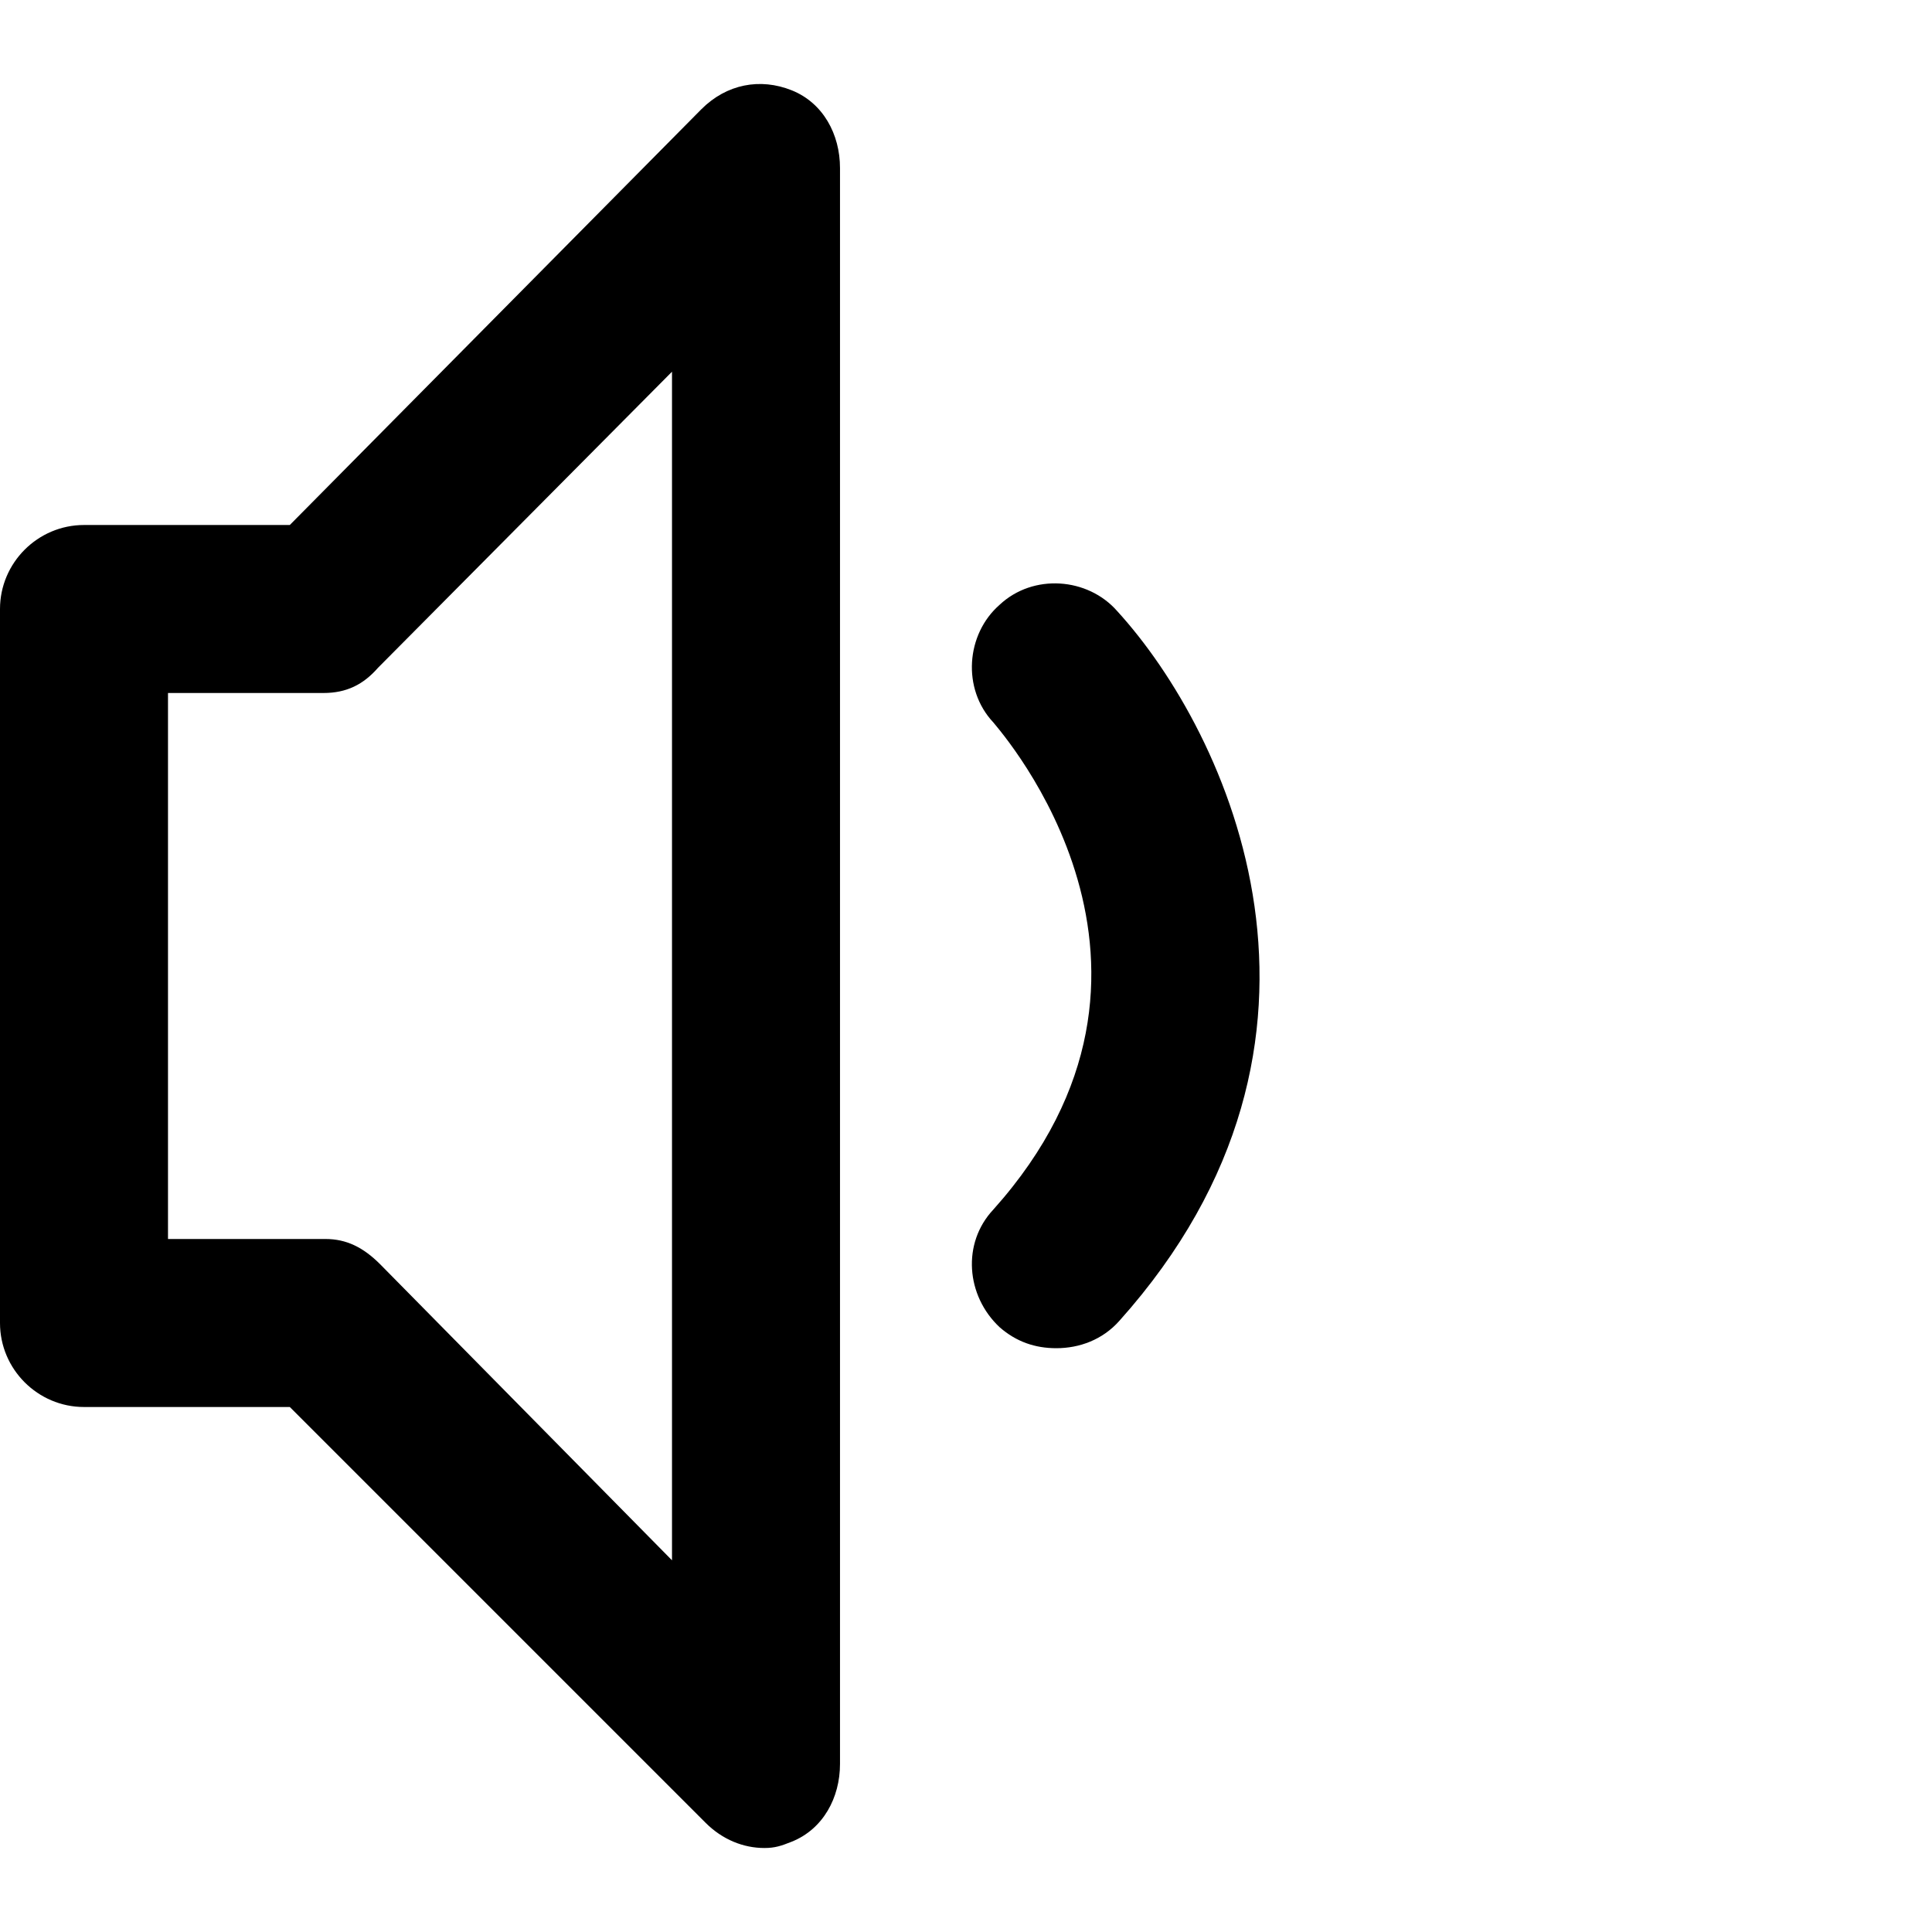
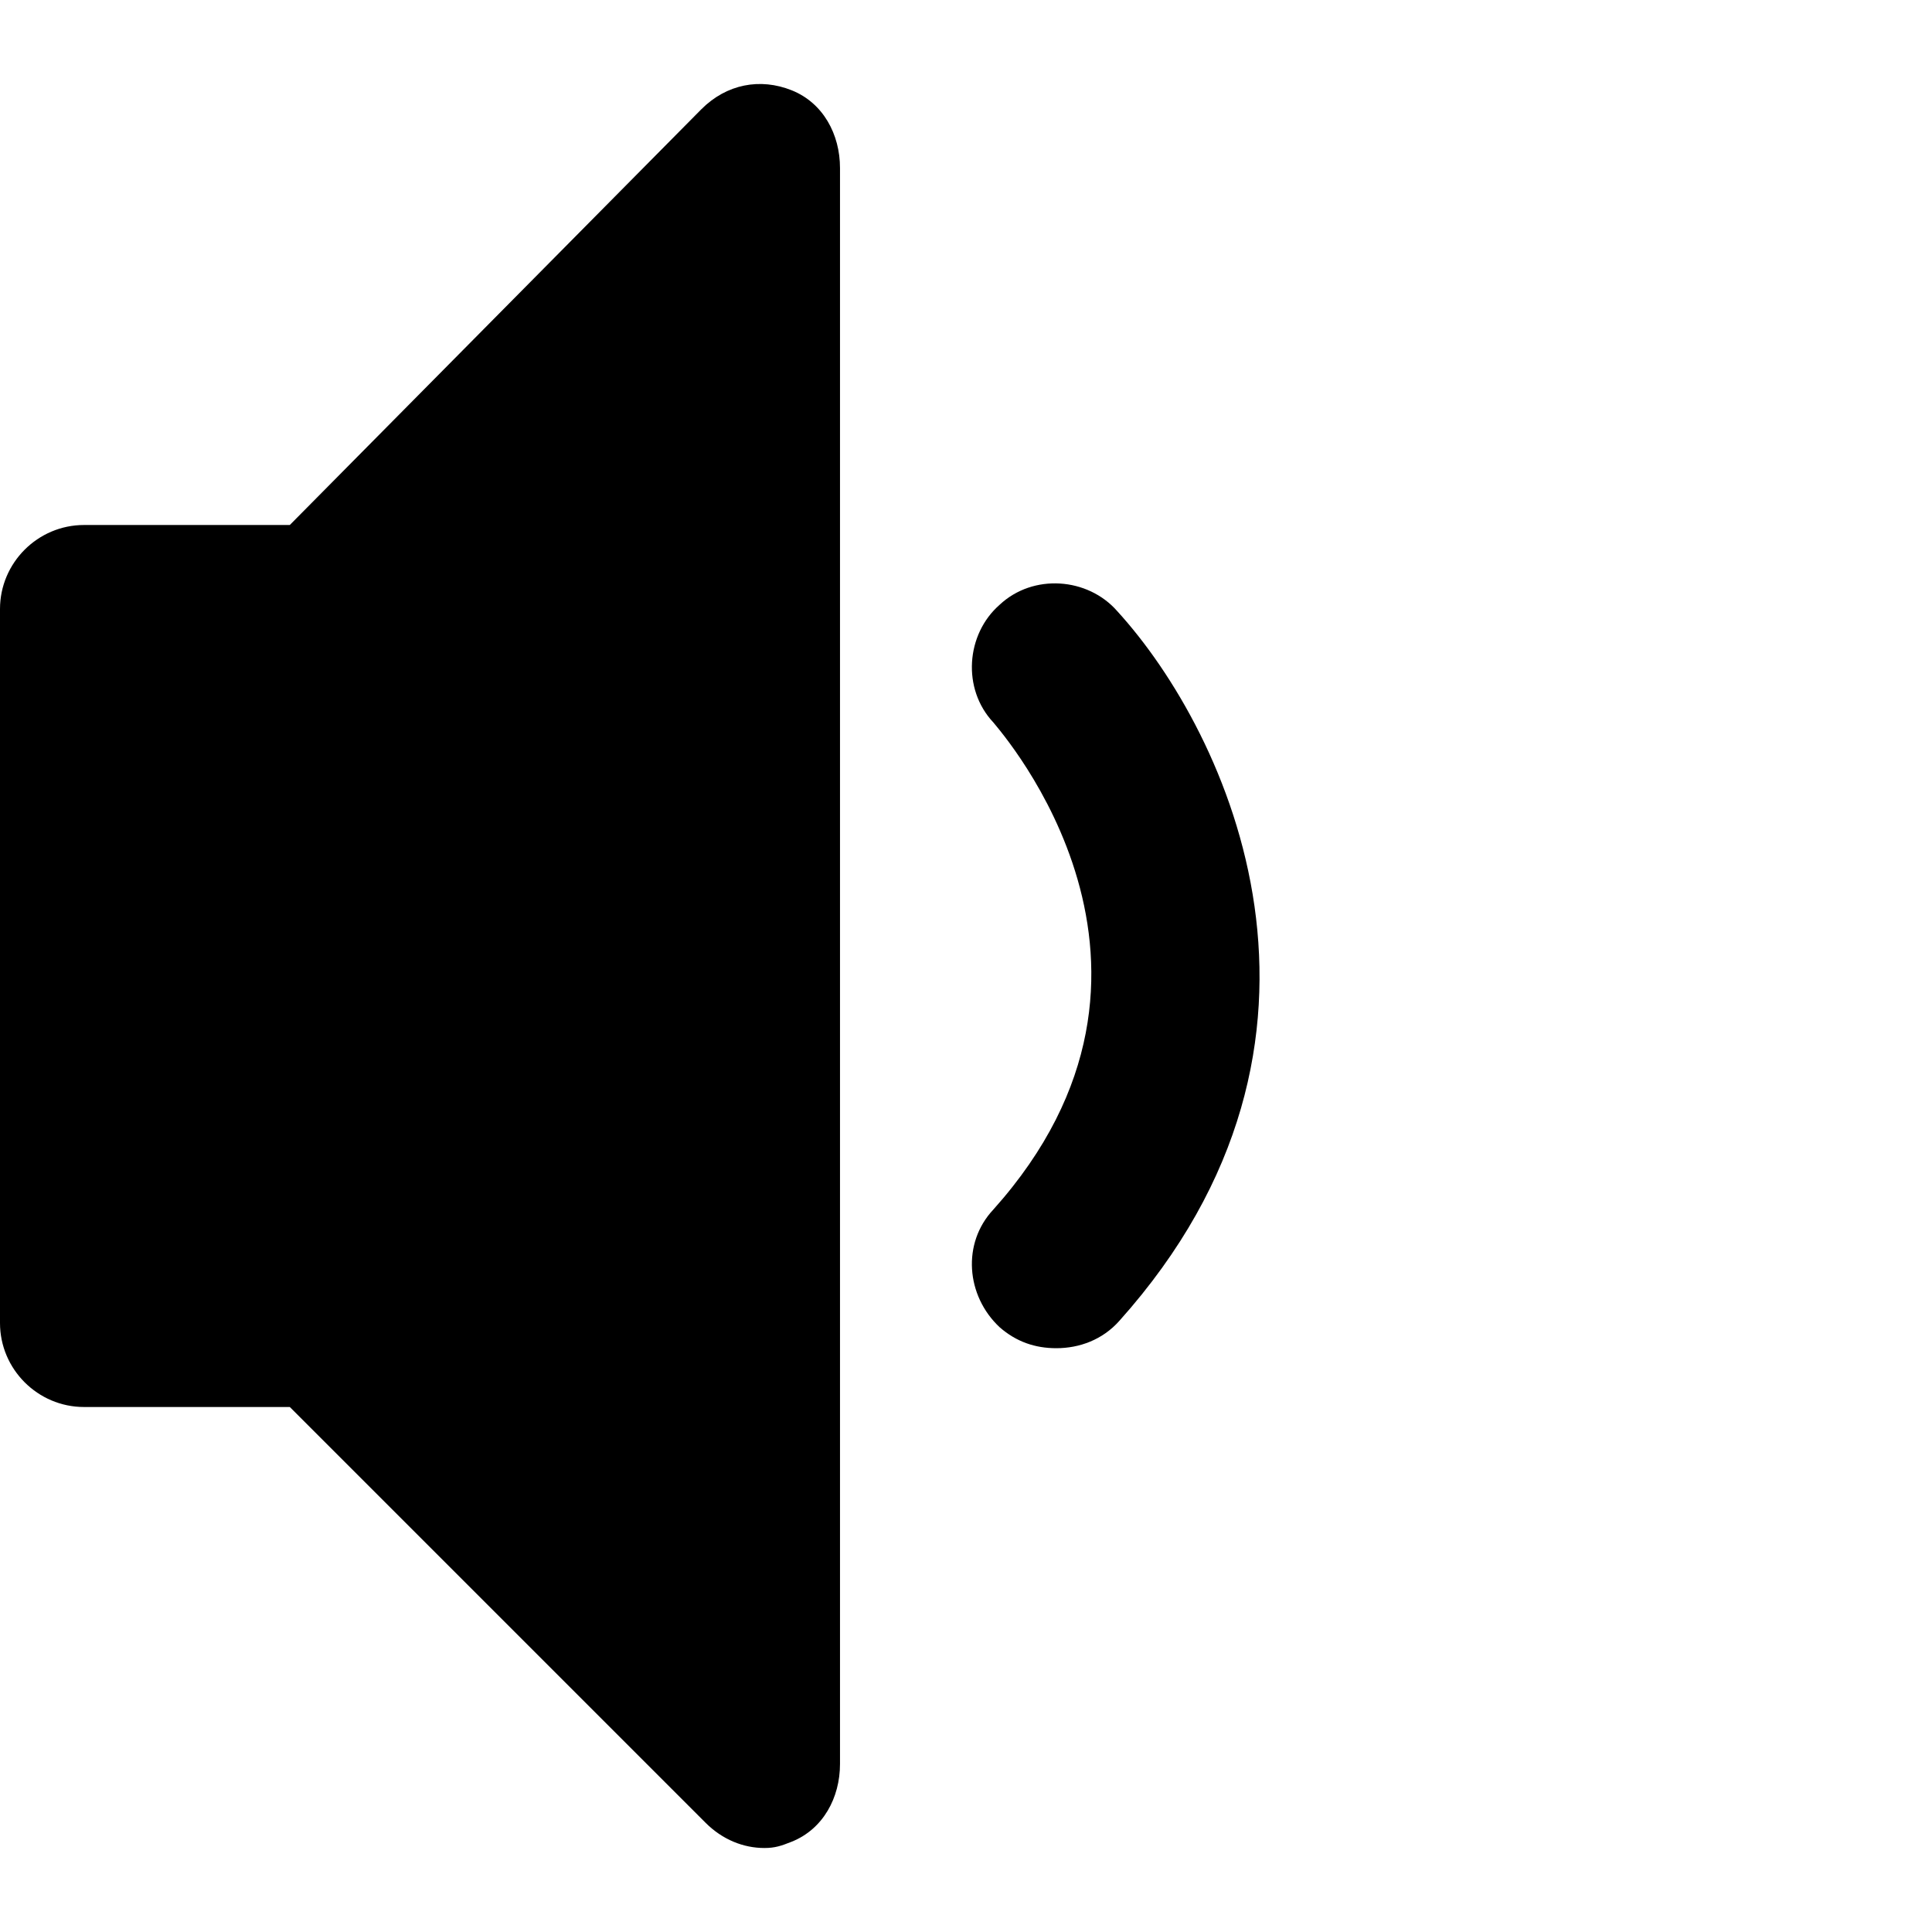
<svg xmlns="http://www.w3.org/2000/svg" class="svg-icon" style="width: 1em;height: 1em;vertical-align: middle;fill: currentColor;overflow: hidden;" viewBox="0 0 1024 1024" version="1.1" id="svg1">
  <defs id="defs1" />
-   <path d="M 419.617,47.861 C 402.922,41.183 385.113,44.522 371.757,57.878 L 153.6,278.261 H 44.522 C 20.035,278.261 0,298.296 0,322.783 v 378.435 c 0,24.487 20.035,44.522 44.522,44.522 H 153.6 l 220.383,220.383 c 8.904,8.904 20.035,13.357 31.165,13.357 5.565,0 8.904,-1.113 14.47,-3.339 16.696,-6.678 25.6,-23.374 25.6,-41.183 V 89.043 c 0,-17.809 -8.904,-34.504 -25.6,-41.183 z M 356.174,826.991 201.461,670.052 c -8.904,-8.904 -17.809,-13.357 -28.939,-13.357 H 89.043 v -289.391 h 82.365 c 12.243,0 21.148,-4.452 28.939,-13.357 L 356.174,197.009 Z M 593.252,700.104 c -8.904,10.017 -21.148,14.47 -33.391,14.47 -11.13,0 -21.148,-3.339 -30.052,-11.13 C 512,686.748 509.774,658.922 526.47,641.113 c 114.643,-128 4.452,-252.661 0,-258.226 -16.696,-17.809 -14.47,-46.748 3.339,-62.33 17.809,-16.696 46.748,-14.47 62.33,3.339 58.991,64.557 134.678,227.061 1.113,376.209 z" id="path1" />
+   <path d="m 593.252,700.104 c -8.904,10.017 -21.148,14.47 -33.391,14.47 -11.13,0 -21.148,-3.339 -30.052,-11.13 C 512,686.748 509.774,658.922 526.47,641.113 c 114.643,-128 4.452,-252.661 0,-258.226 -16.696,-17.809 -14.47,-46.748 3.339,-62.33 17.809,-16.696 46.748,-14.47 62.33,3.339 58.991,64.557 134.678,227.061 1.113,376.209 z" id="path4" />
+   <path d="M 356.174,826.991 201.461,670.052 c -8.904,-8.904 -17.809,-13.357 -28.939,-13.357 H 89.043 v -289.391 h 82.365 c 12.243,0 21.148,-4.452 28.939,-13.357 L 356.174,197.009 Z" id="path3" />
+   <path d="M 419.617,47.861 C 402.922,41.183 385.113,44.522 371.757,57.878 L 153.6,278.261 H 44.522 C 20.035,278.261 0,298.296 0,322.783 v 378.435 c 0,24.487 20.035,44.522 44.522,44.522 H 153.6 l 220.383,220.383 c 8.904,8.904 20.035,13.357 31.165,13.357 5.565,0 8.904,-1.113 14.47,-3.339 16.696,-6.678 25.6,-23.374 25.6,-41.183 V 89.043 c 0,-17.809 -8.904,-34.504 -25.6,-41.183 z" id="path1" />
</svg>
